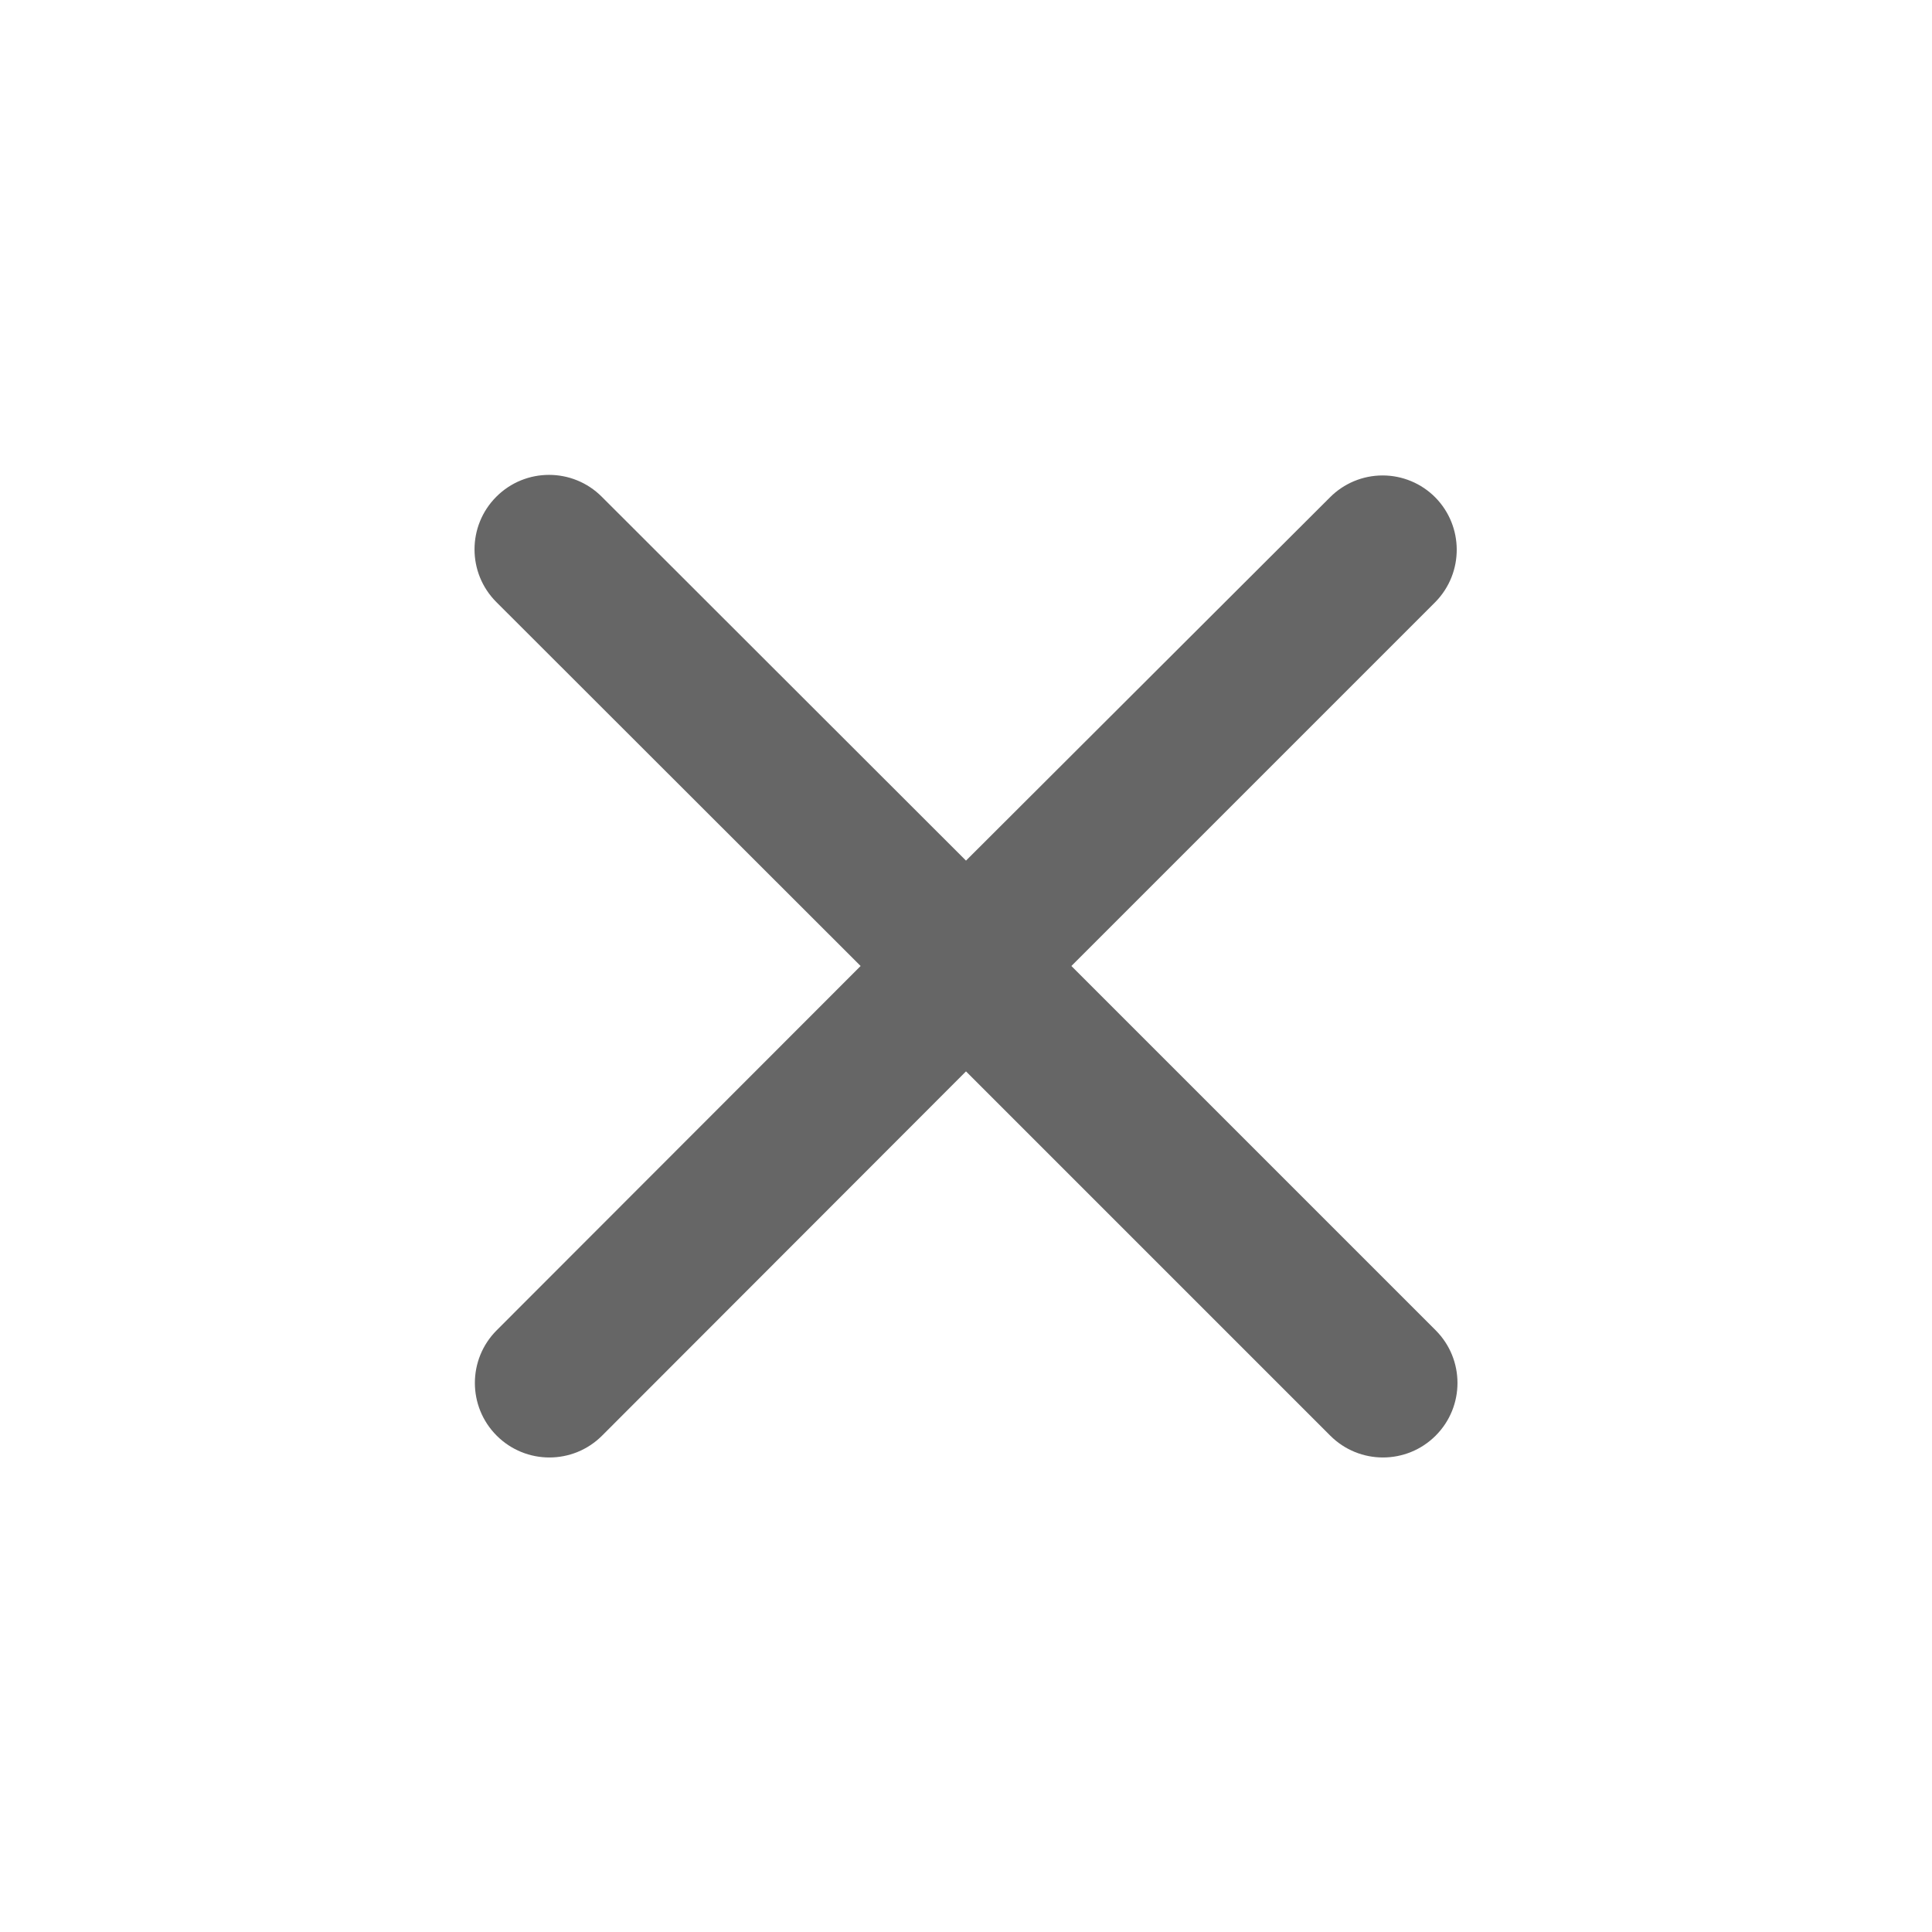
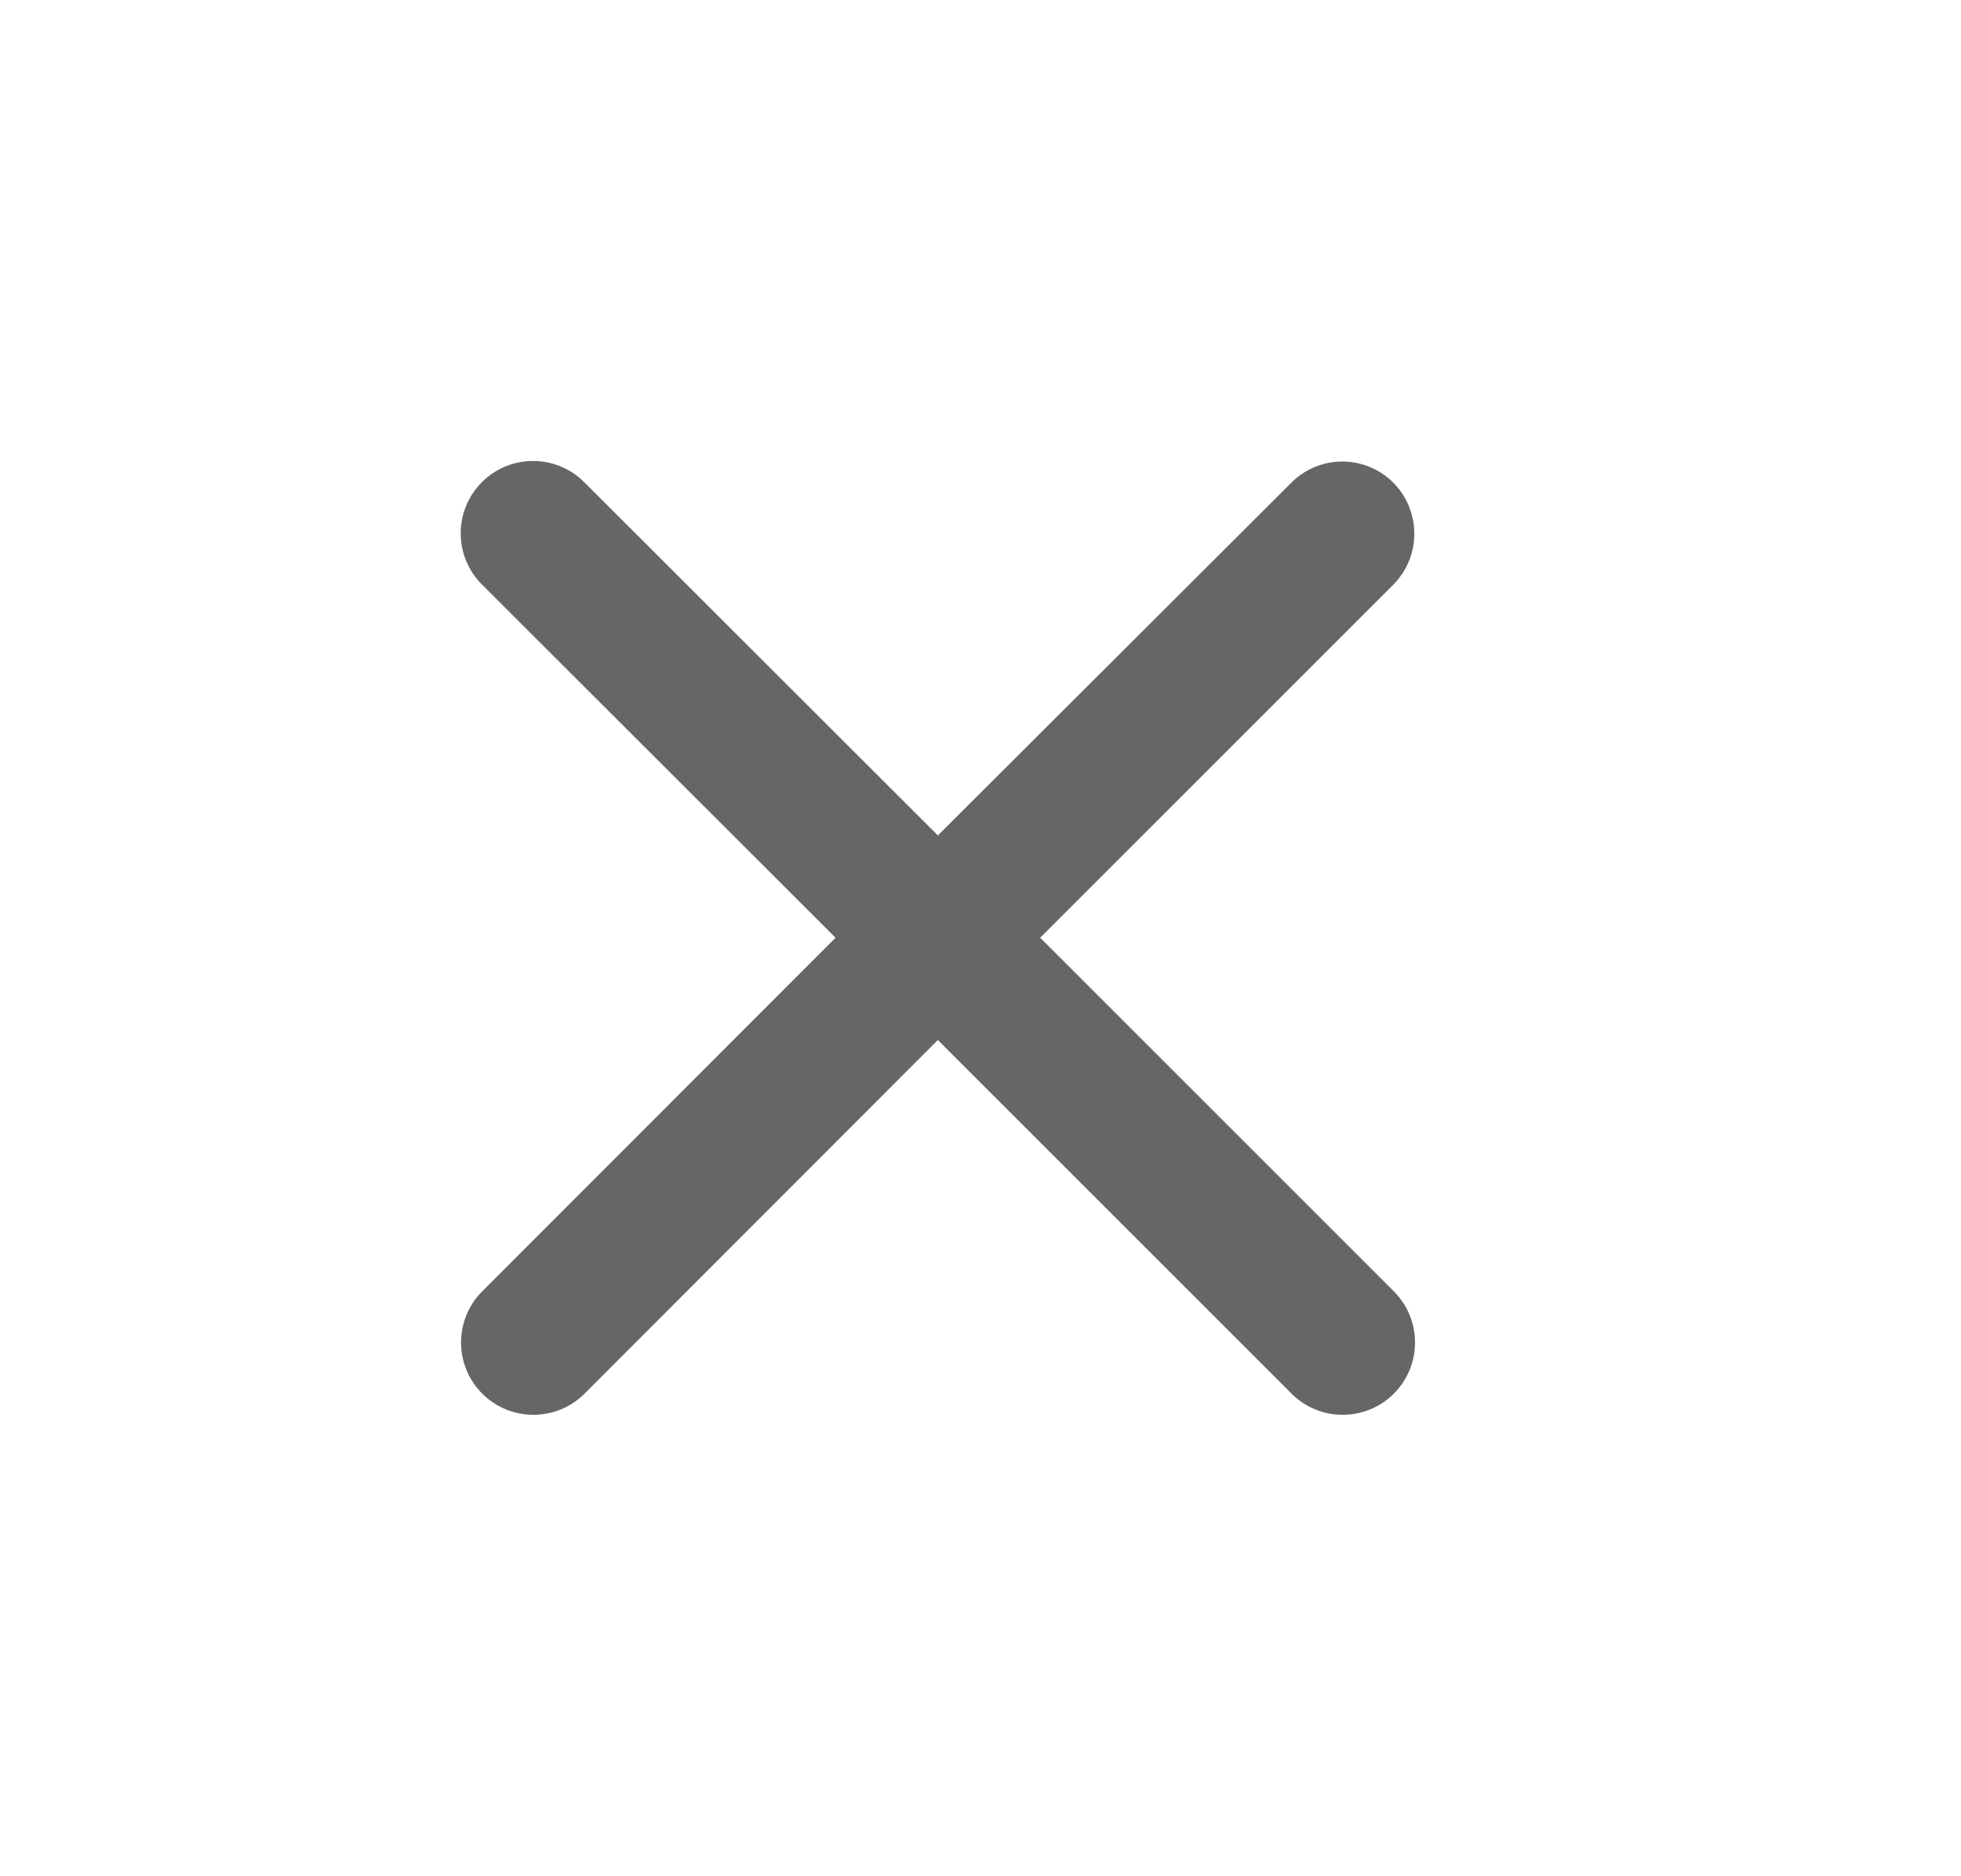
- <svg xmlns="http://www.w3.org/2000/svg" id="icon-close" width="22" height="22" viewBox="0 0 22 22">
+ <svg xmlns="http://www.w3.org/2000/svg" id="icon-close" width="23" height="22" viewBox="0 0 23 22">
  <path id="Path_13" data-name="Path 13" d="M0,0H22V22H0Z" fill="none" />
  <path id="Path_14" data-name="Path 14" d="M16.344,5.664a.845.845,0,0,0-1.2,0L11,9.8,6.852,5.656a.846.846,0,0,0-1.2,1.2L9.8,11,5.656,15.148a.846.846,0,1,0,1.2,1.2L11,12.2l4.148,4.148a.846.846,0,1,0,1.2-1.2L12.2,11l4.148-4.148A.85.85,0,0,0,16.344,5.664Z" transform="translate(0 0)" fill="#666" />
</svg>
